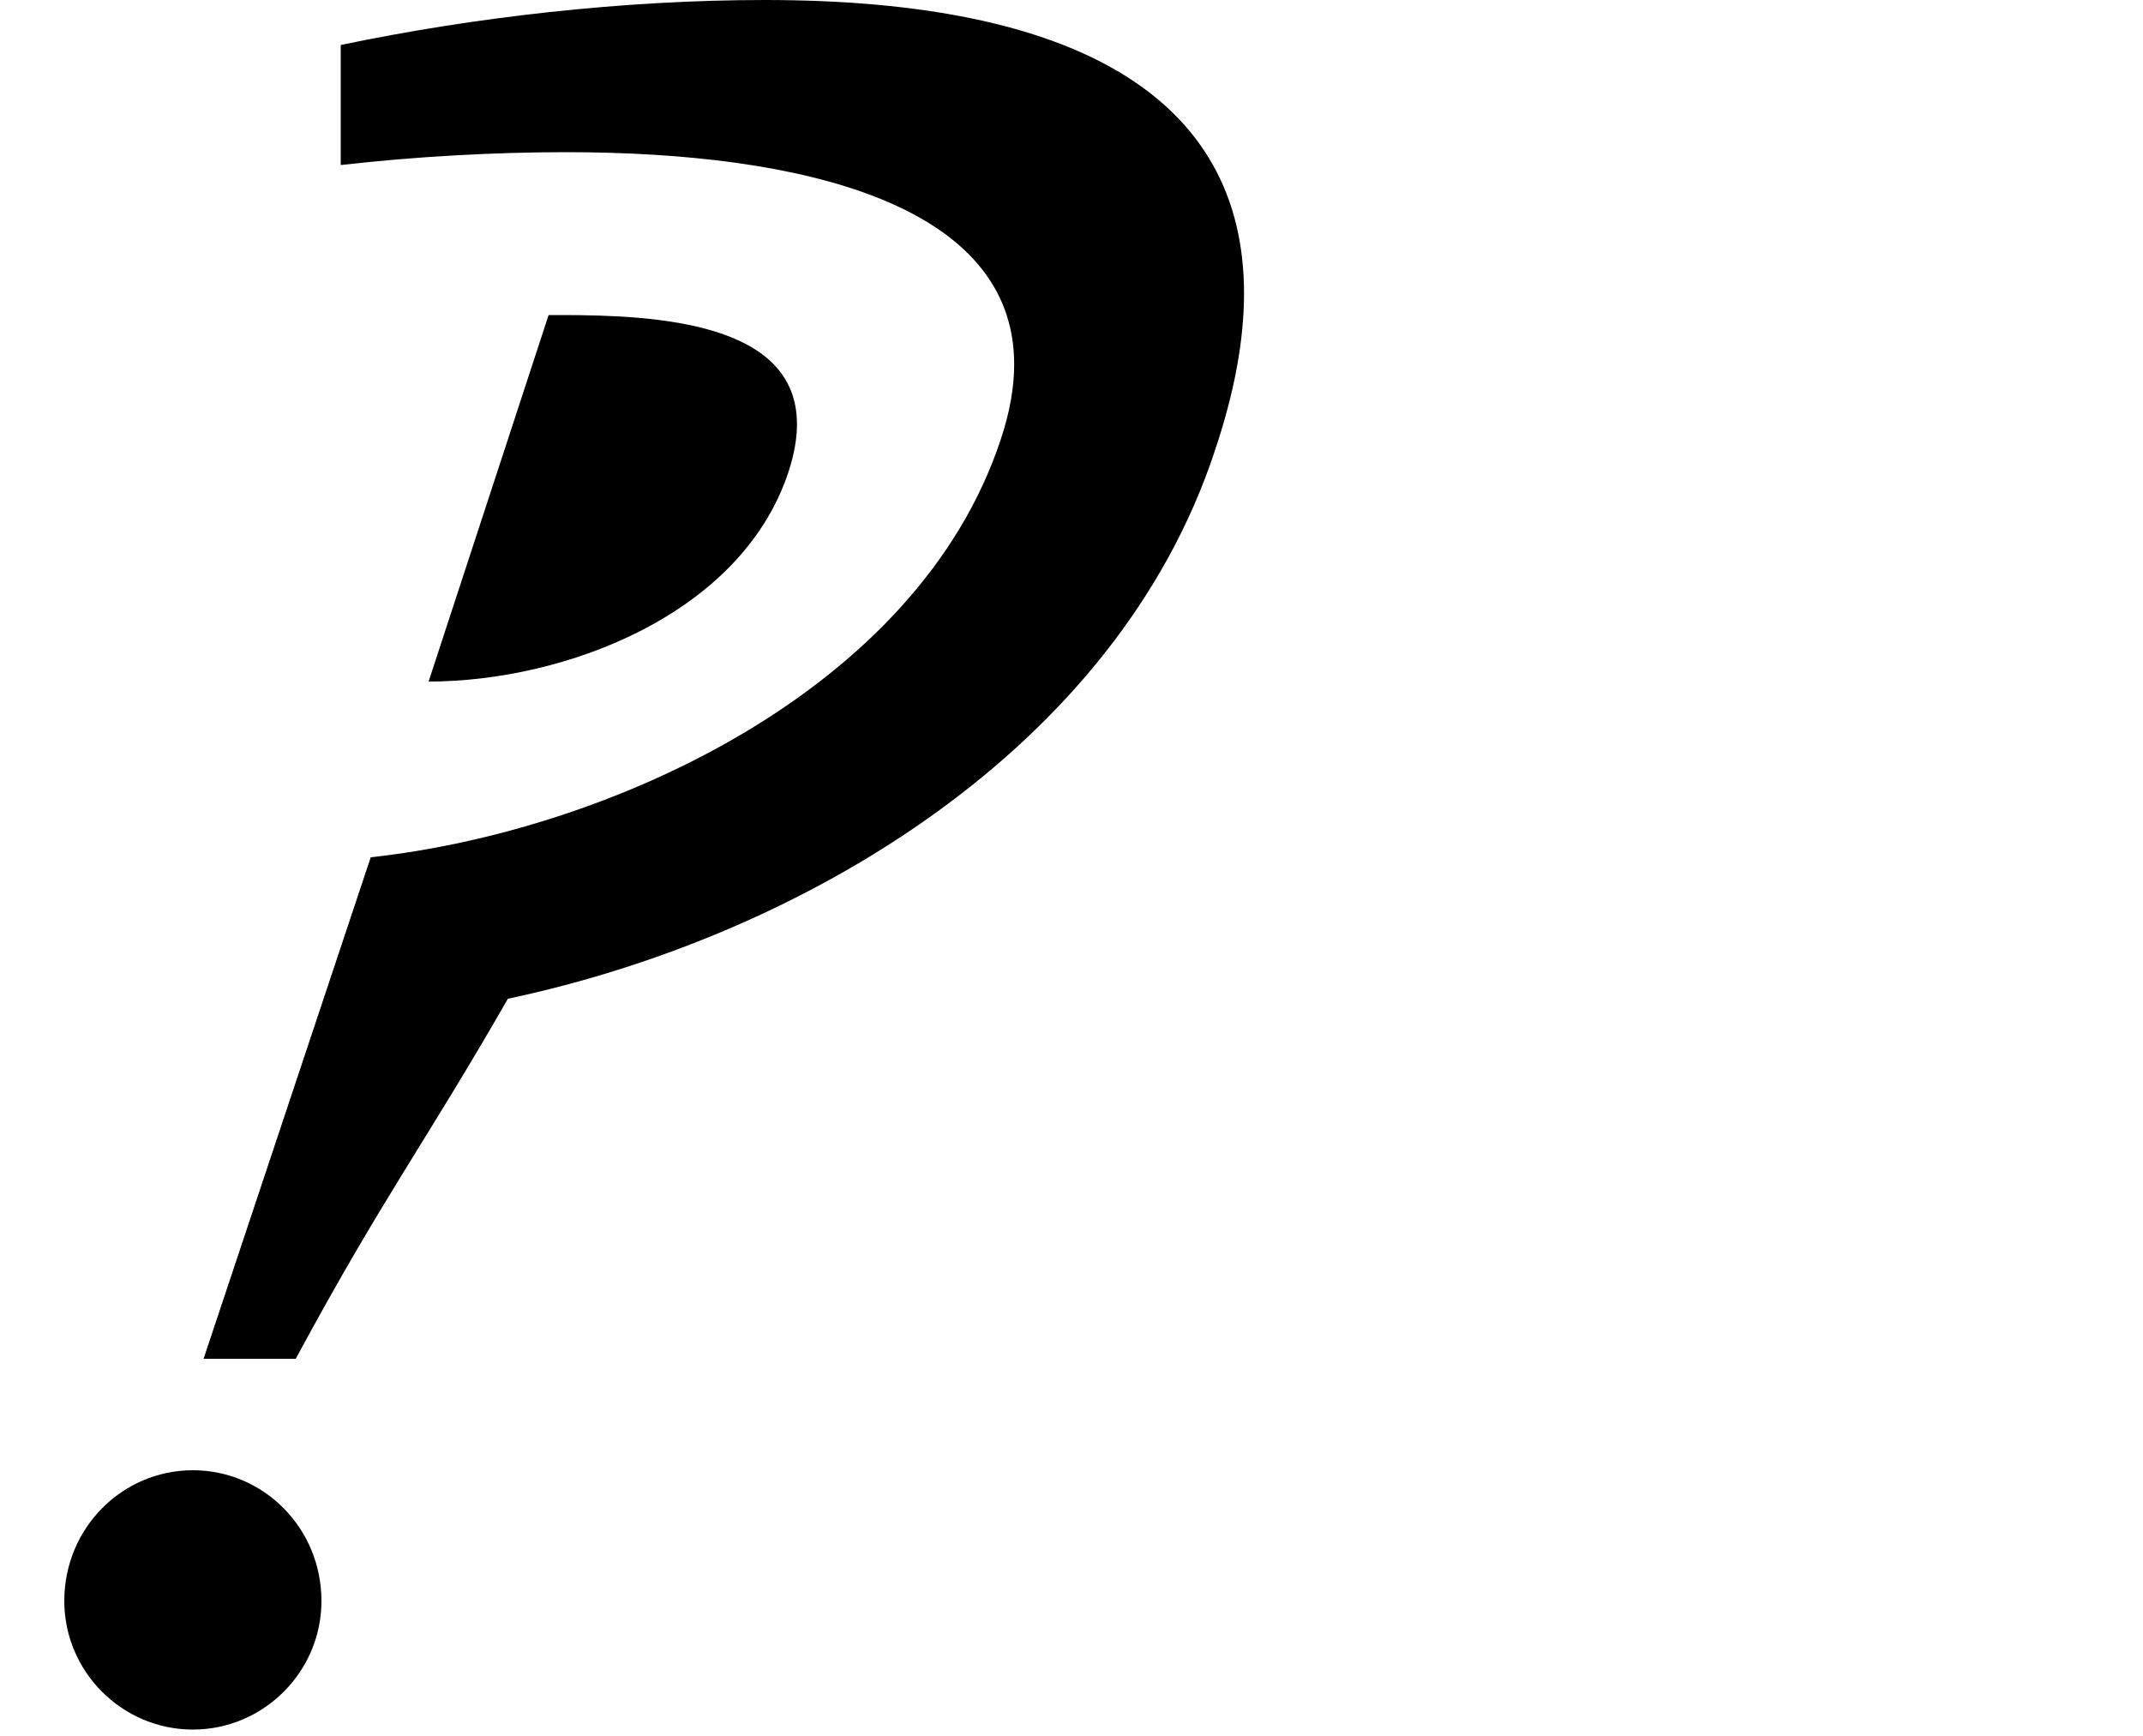
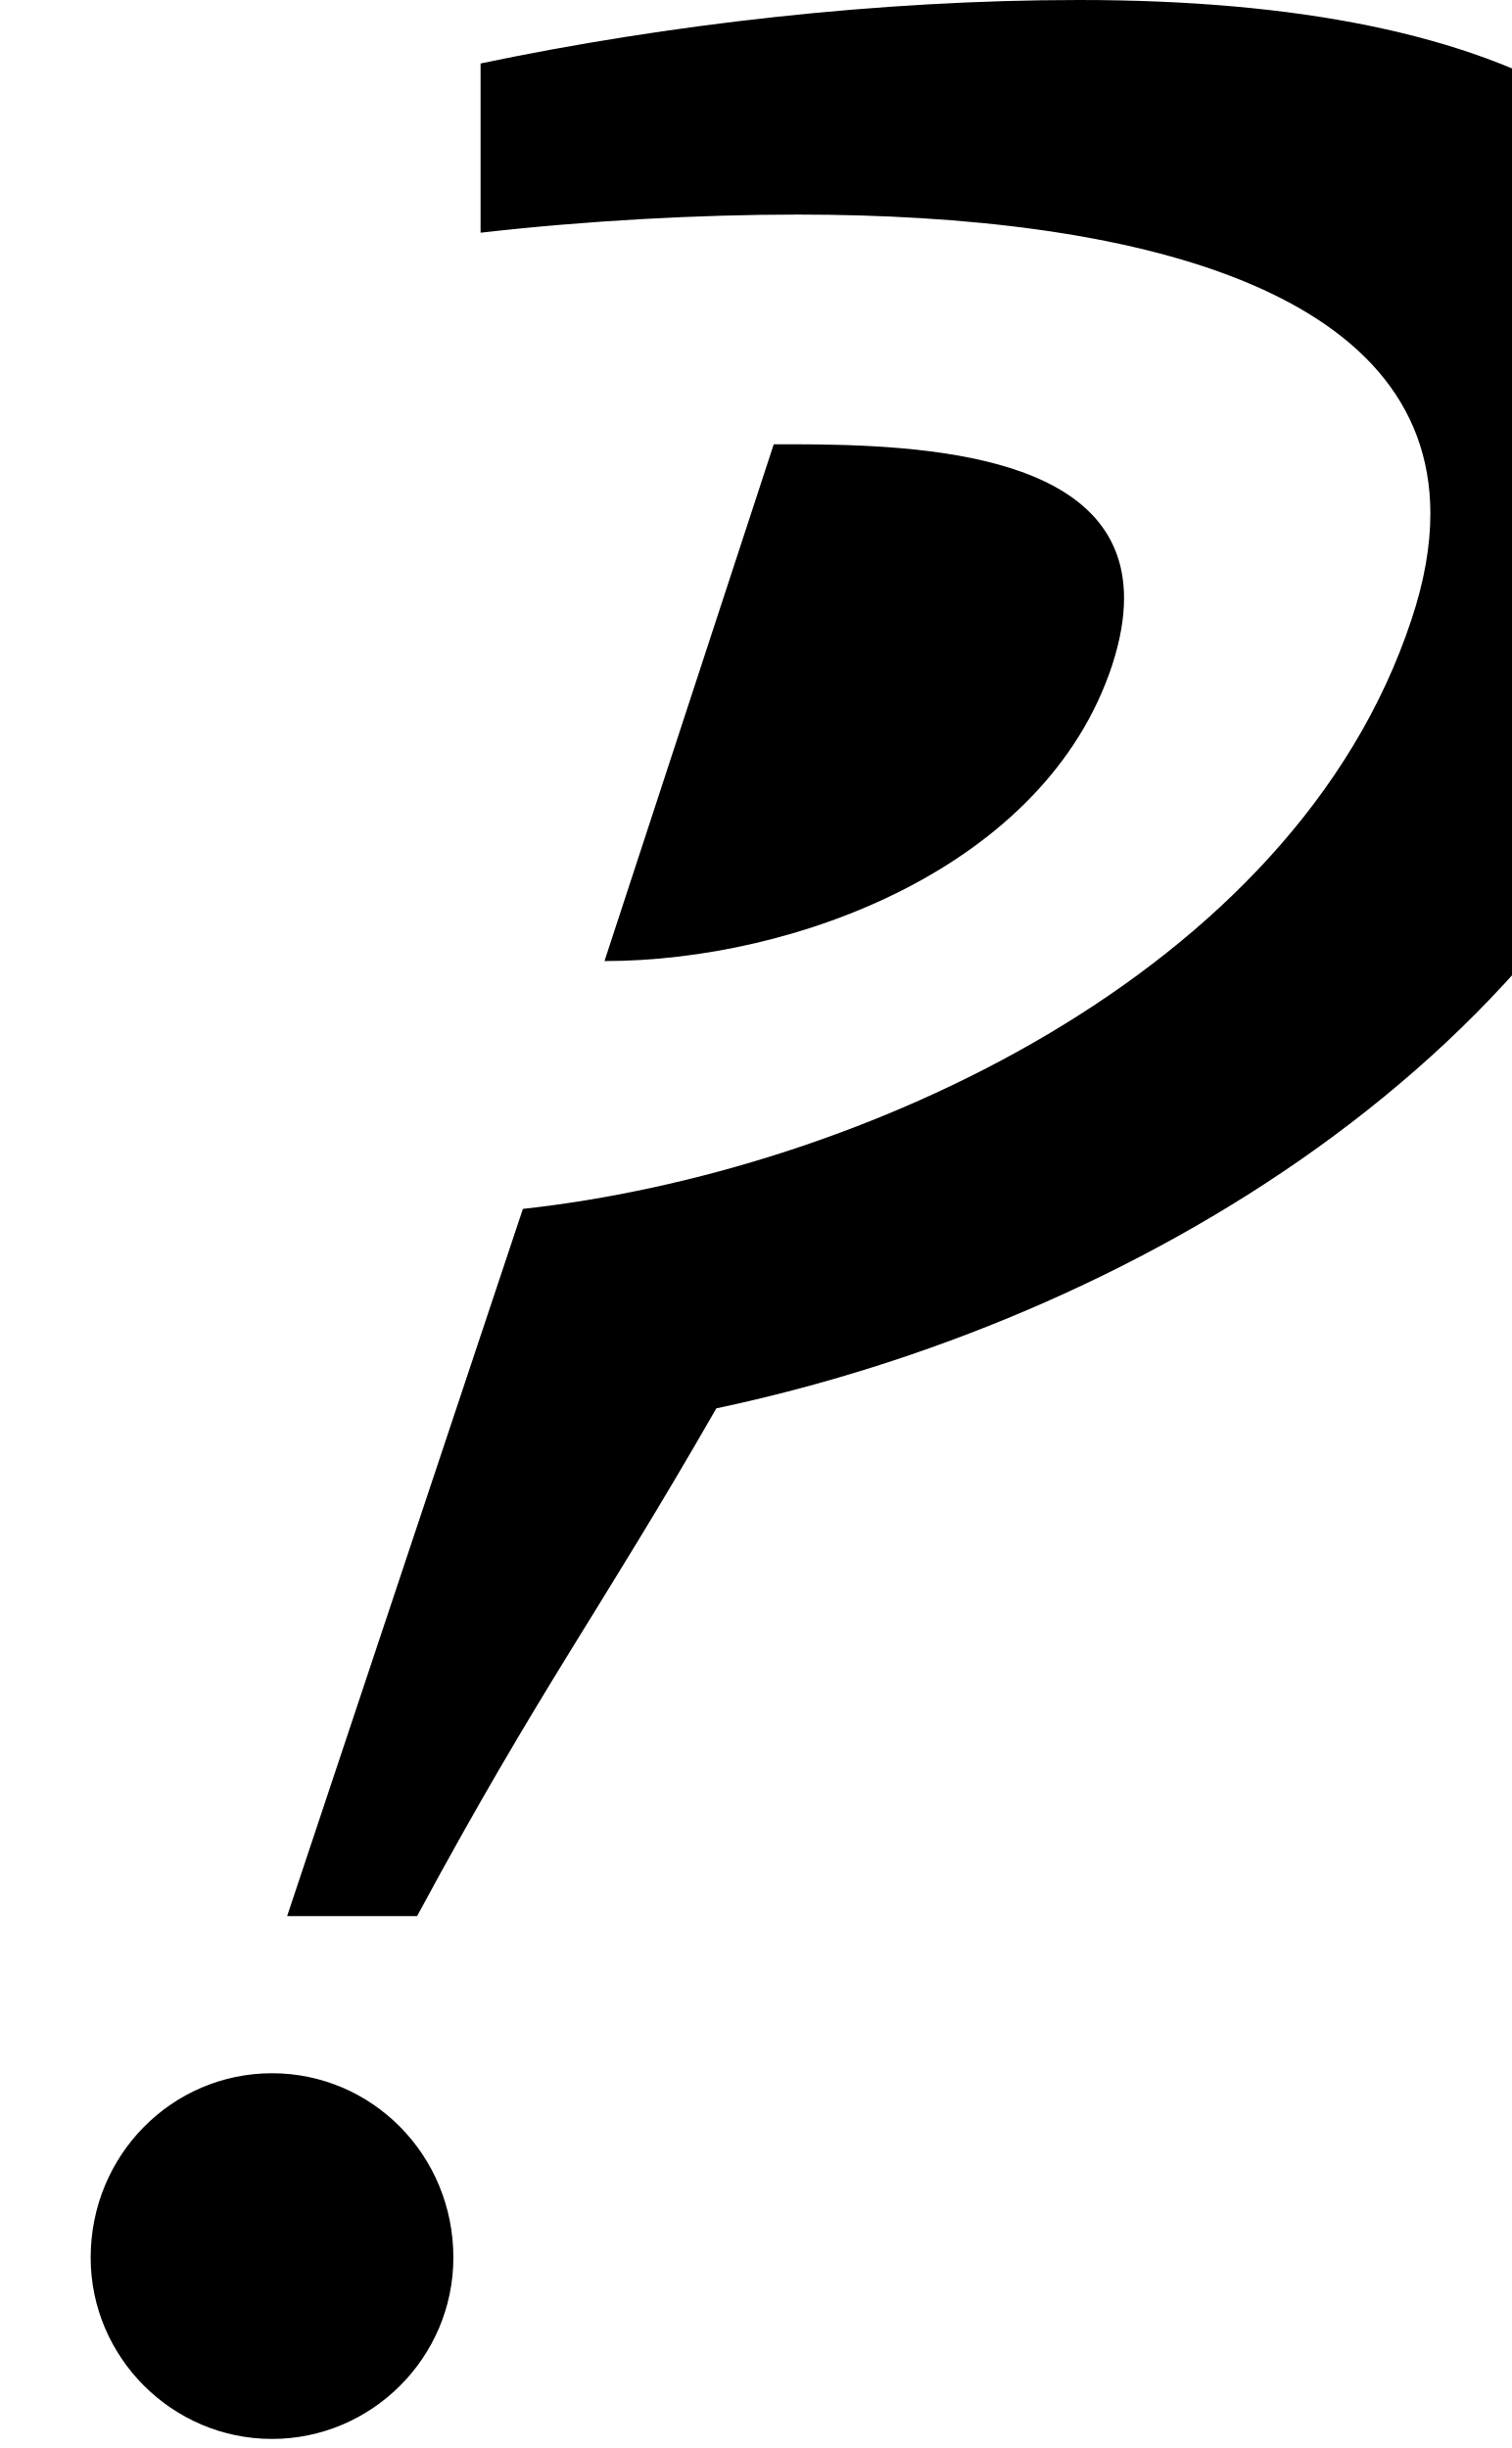
- <svg xmlns="http://www.w3.org/2000/svg" version="1.1" viewBox="0 0 1000 810">
+ <svg xmlns="http://www.w3.org/2000/svg" version="1.1" viewBox="0 0 500 810">
  <g transform="matrix(1 0 0 -1 0 800)">
    <path fill="currentColor" d="M30 53c0 34 27 61 60 61s60 -27 60 -61c0 -33 -27 -60 -60 -60s-60 27 -60 60zM159 723v56c62 13 132 21 198 21c145.321 0 223.507 -45.626 223.507 -136.878c0 -21.776 -4.452 -46.15 -13.507 -73.122c-46 -140 -193 -227 -330 -256c-39 -68 -58 -92 -99 -168 h-43l78 234c110 12 255 77 294 195c4.248 12.744 6.248 24.395 6.248 35.027c0 74.469 -98.115 98.973 -209.248 98.973c-33 0 -70 -2 -105 -6zM256 653h6c45.686 0 109.898 -3.86 109.898 -50.913c0 -6.503 -1.226 -13.831 -3.898 -22.087 c-22 -67 -105 -98 -168 -98z" />
  </g>
</svg>
